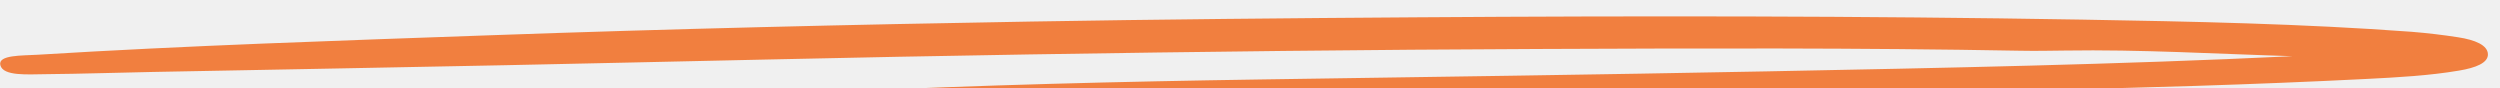
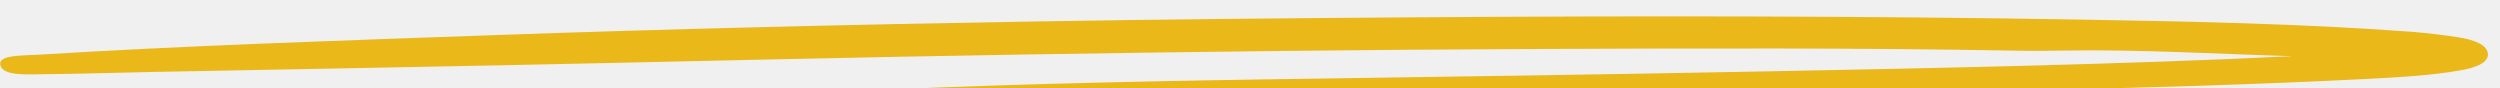
<svg xmlns="http://www.w3.org/2000/svg" width="201" height="7" viewBox="0 0 201 7" fill="none">
  <g clip-path="url(#clip0_2738_10829)">
    <g clip-path="url(#clip1_2738_10829)">
      <g clip-path="url(#clip2_2738_10829)">
-         <path d="M71.22 9.398C77.467 9.753 83.715 10.082 89.955 10.467C98.756 11.012 107.542 11.61 116.304 12.319C116.895 12.366 117.715 12.351 117.695 12.709C117.667 13.088 116.811 13.003 116.249 12.995C105.786 12.809 95.322 12.733 84.872 12.151C77.265 11.728 69.619 11.478 61.989 11.169C60.106 11.09 58.245 10.973 56.415 10.761C55.087 10.604 53.984 10.285 53.891 9.59C53.806 8.909 54.765 8.524 56.034 8.311C59.754 7.681 63.725 7.552 67.638 7.364C78.815 6.837 90.046 6.56 101.299 6.389C114.888 6.185 128.476 6.001 142.058 5.738C156.165 5.464 170.279 5.19 184.32 4.518C178.209 4.336 172.111 3.967 165.989 4.065C164.784 4.083 163.579 4.101 162.374 4.078C149.48 3.84 136.603 3.884 123.727 3.938C110.052 3.992 96.383 4.155 82.728 4.376C68.665 4.6 54.624 4.956 40.568 5.244C31.14 5.435 21.699 5.604 12.273 5.785C9.396 5.84 6.527 5.939 3.651 5.964C2.247 5.974 0.249 6.143 0.026 5.236C-0.175 4.4 1.776 4.479 3.026 4.401C15.086 3.66 27.244 3.268 39.387 2.836C53.868 2.321 68.382 1.979 82.91 1.732C93.283 1.556 103.67 1.46 114.062 1.39C131.834 1.27 149.61 1.274 167.396 1.577C176.256 1.73 185.115 1.905 193.907 2.557C195.152 2.659 196.392 2.805 197.626 2.996C199.019 3.208 199.996 3.637 200.028 4.345C200.062 5.062 199.036 5.452 197.716 5.674C195.33 6.079 192.784 6.221 190.269 6.347C181.096 6.812 171.883 7.07 162.648 7.27C151.749 7.508 140.858 7.762 129.96 7.98C122.137 8.138 114.3 8.232 106.478 8.384C94.714 8.612 82.951 8.866 71.226 9.405L71.22 9.398Z" fill="#F17F3F" />
+         <path d="M71.22 9.398C77.467 9.753 83.715 10.082 89.955 10.467C98.756 11.012 107.542 11.61 116.304 12.319C116.895 12.366 117.715 12.351 117.695 12.709C117.667 13.088 116.811 13.003 116.249 12.995C105.786 12.809 95.322 12.733 84.872 12.151C77.265 11.728 69.619 11.478 61.989 11.169C60.106 11.09 58.245 10.973 56.415 10.761C55.087 10.604 53.984 10.285 53.891 9.59C53.806 8.909 54.765 8.524 56.034 8.311C59.754 7.681 63.725 7.552 67.638 7.364C78.815 6.837 90.046 6.56 101.299 6.389C114.888 6.185 128.476 6.001 142.058 5.738C156.165 5.464 170.279 5.19 184.32 4.518C178.209 4.336 172.111 3.967 165.989 4.065C164.784 4.083 163.579 4.101 162.374 4.078C149.48 3.84 136.603 3.884 123.727 3.938C110.052 3.992 96.383 4.155 82.728 4.376C68.665 4.6 54.624 4.956 40.568 5.244C31.14 5.435 21.699 5.604 12.273 5.785C9.396 5.84 6.527 5.939 3.651 5.964C2.247 5.974 0.249 6.143 0.026 5.236C-0.175 4.4 1.776 4.479 3.026 4.401C15.086 3.66 27.244 3.268 39.387 2.836C53.868 2.321 68.382 1.979 82.91 1.732C93.283 1.556 103.67 1.46 114.062 1.39C131.834 1.27 149.61 1.274 167.396 1.577C176.256 1.73 185.115 1.905 193.907 2.557C195.152 2.659 196.392 2.805 197.626 2.996C199.019 3.208 199.996 3.637 200.028 4.345C200.062 5.062 199.036 5.452 197.716 5.674C195.33 6.079 192.784 6.221 190.269 6.347C181.096 6.812 171.883 7.07 162.648 7.27C151.749 7.508 140.858 7.762 129.96 7.98C122.137 8.138 114.3 8.232 106.478 8.384C94.714 8.612 82.951 8.866 71.226 9.405L71.22 9.398Z" fill="#EAB819" />
      </g>
    </g>
  </g>
  <defs>
    <clipPath id="clip0_2738_10829">
      <rect width="201" height="9" fill="white" />
    </clipPath>
    <clipPath id="clip1_2738_10829">
      <rect width="201" height="9" fill="white" />
    </clipPath>
    <clipPath id="clip2_2738_10829">
      <rect width="201" height="17.345" fill="white" transform="translate(0 -4.17236)" />
    </clipPath>
  </defs>
</svg>
